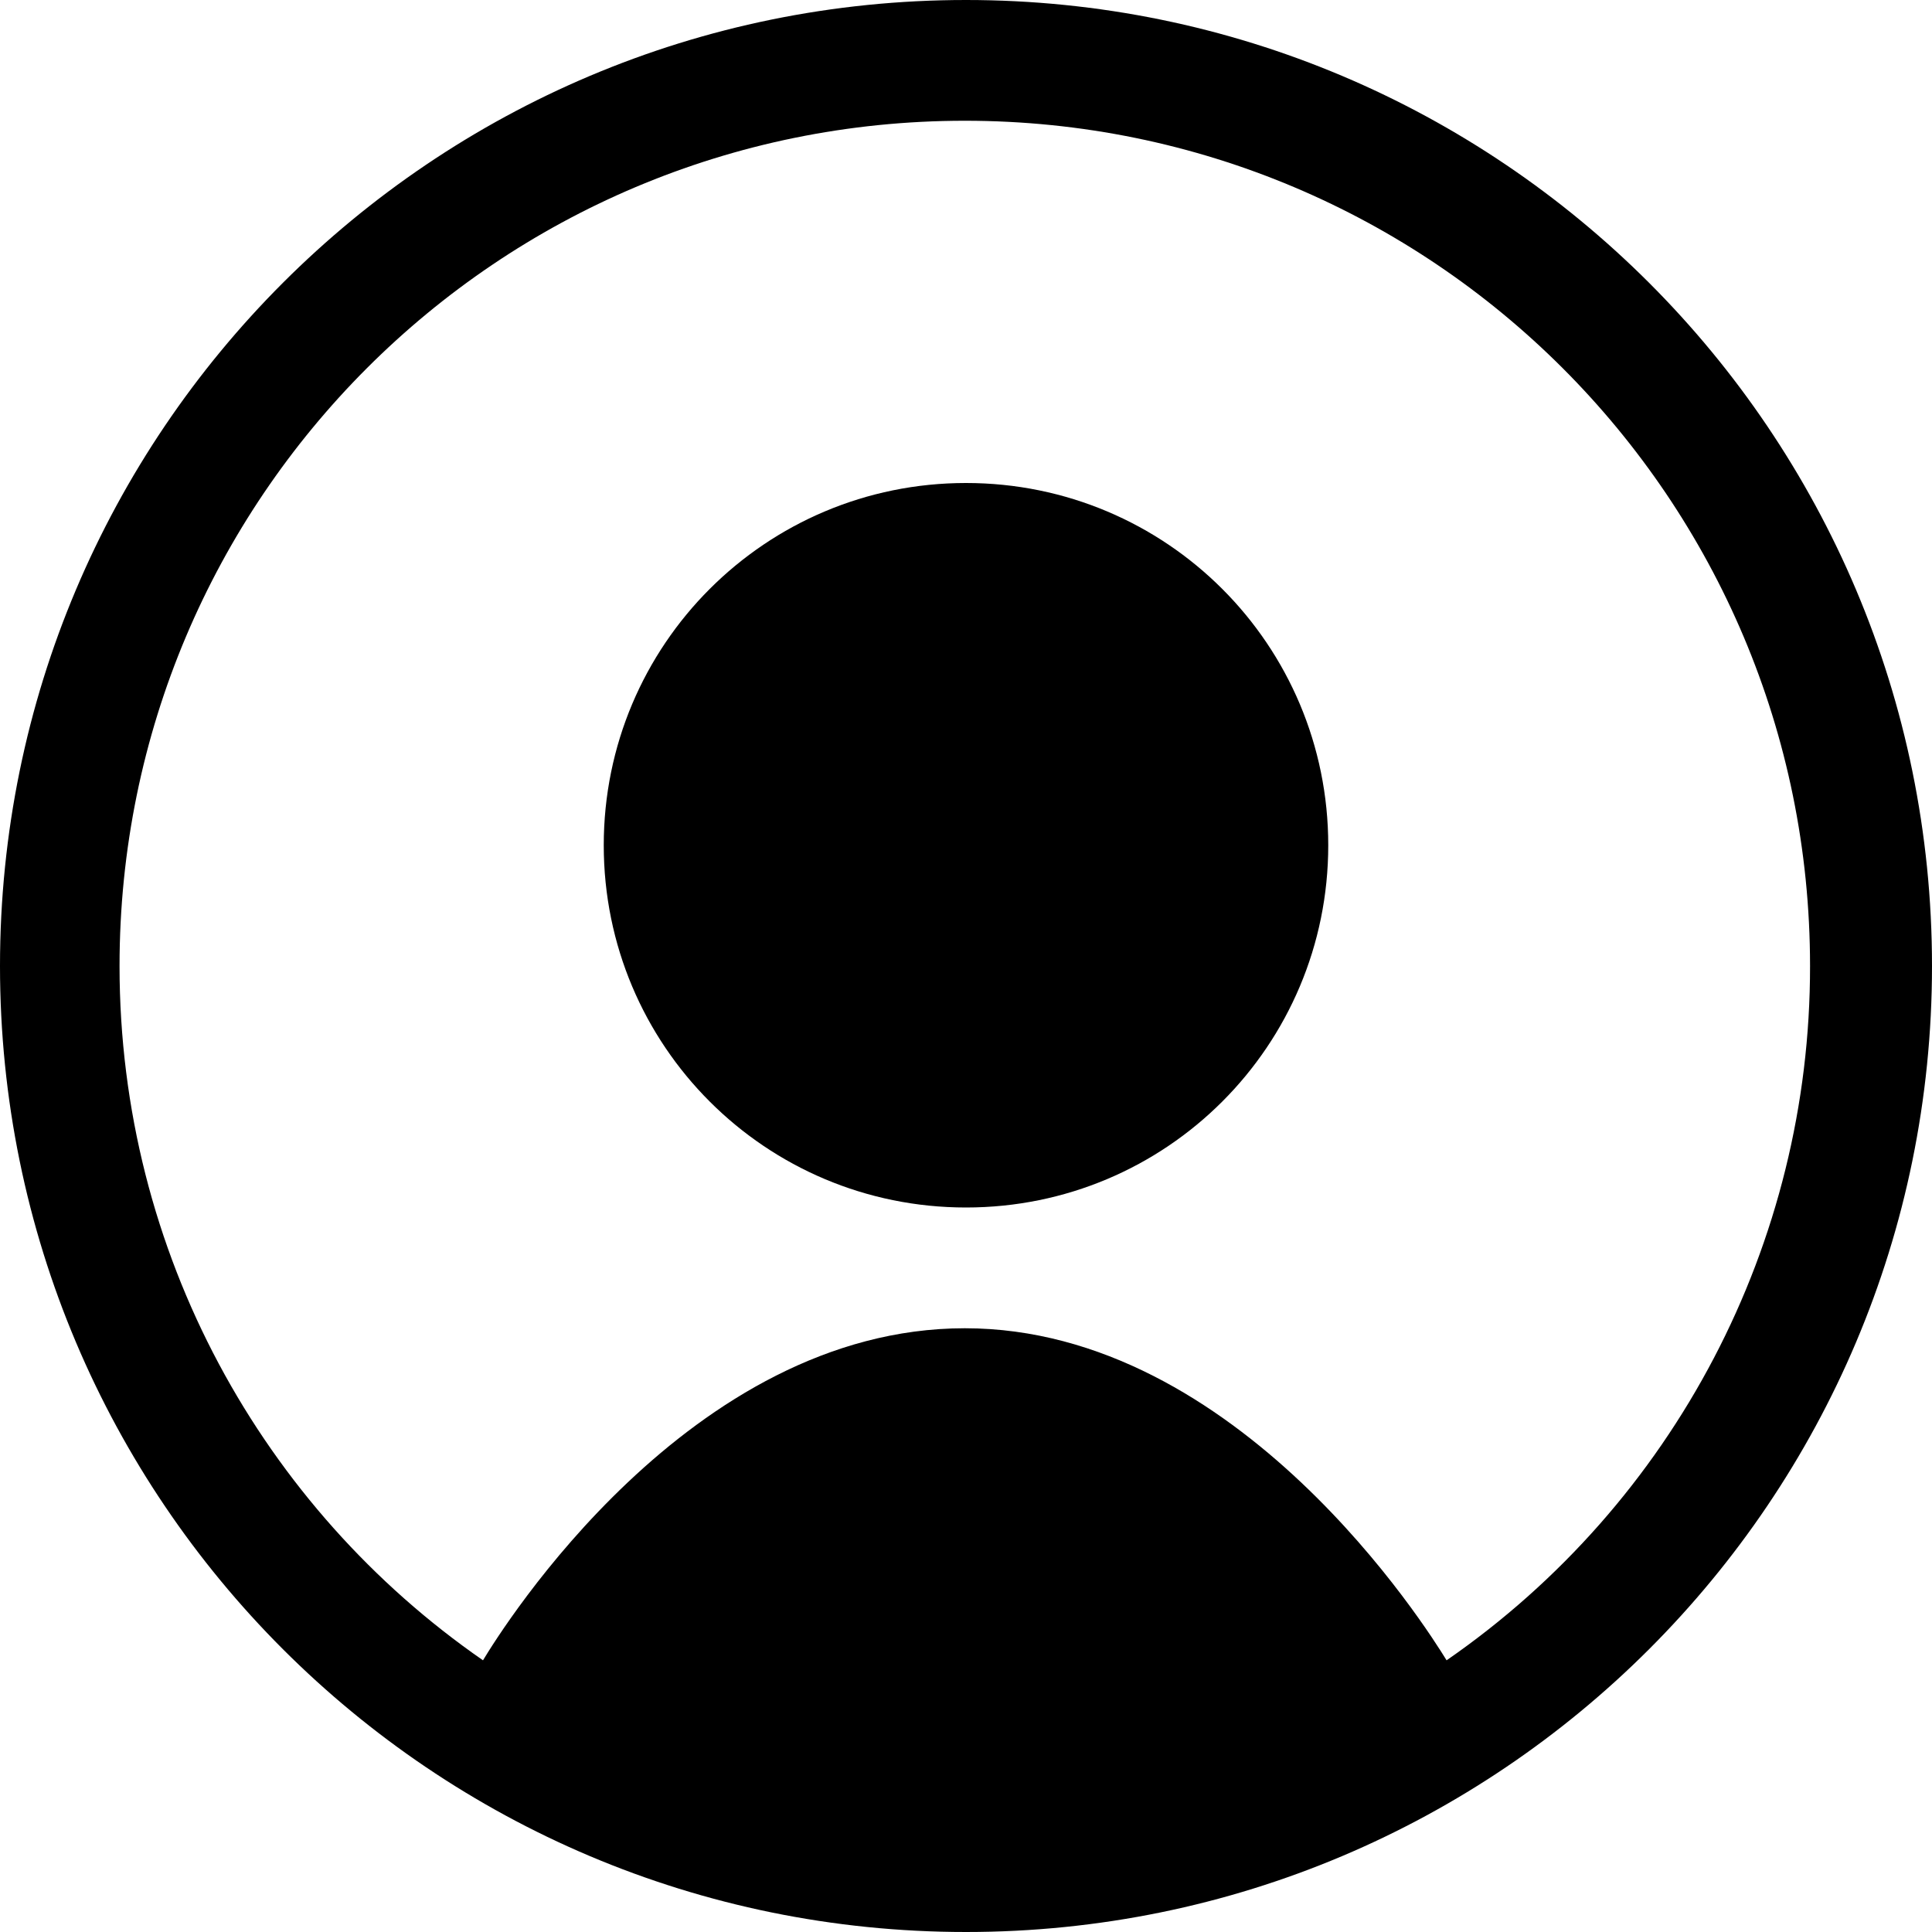
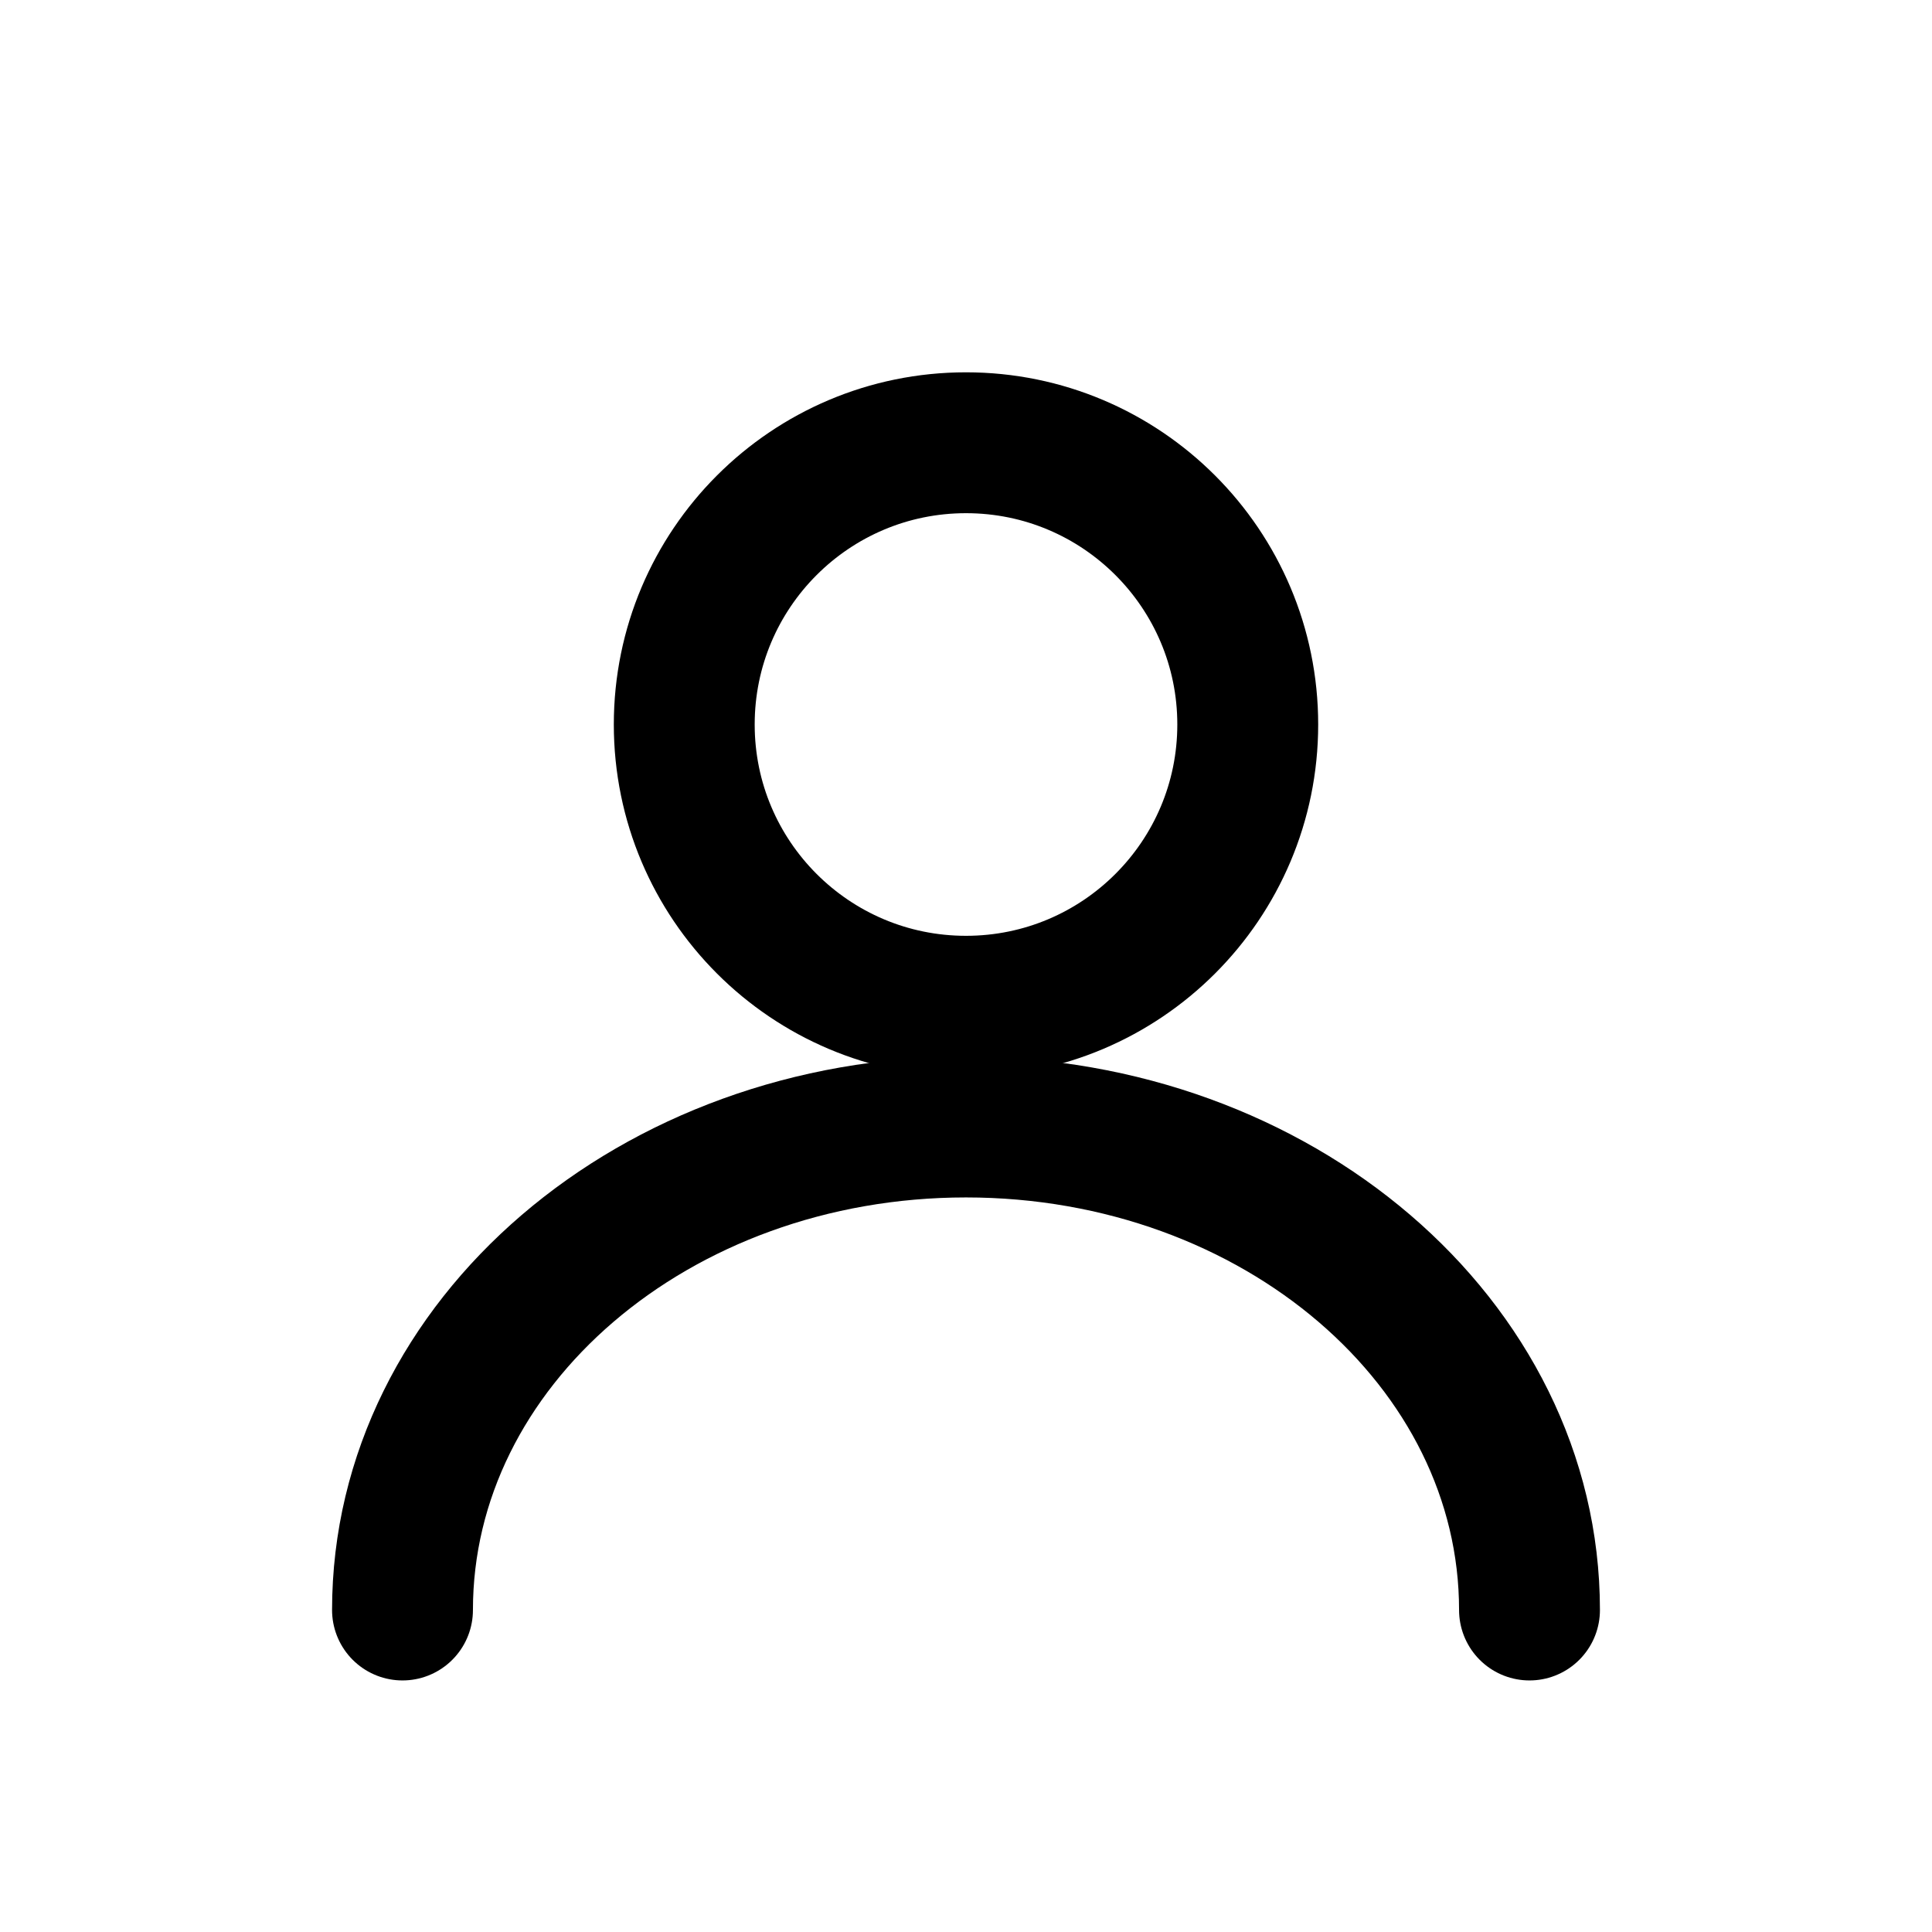
- <svg xmlns="http://www.w3.org/2000/svg" width="1em" height="1em" viewBox="0 0 16 16">
-   <path fill="currentColor" d="M11 7c0 1.66-1.34 3-3 3S5 8.66 5 7s1.34-3 3-3s3 1.34 3 3" />
-   <path fill="currentColor" fill-rule="evenodd" d="M16 8c0 4.42-3.58 8-8 8s-8-3.58-8-8s3.58-8 8-8s8 3.58 8 8M4 13.75C4.16 13.484 5.71 11 7.99 11c2.27 0 3.83 2.49 3.99 2.75A6.98 6.98 0 0 0 14.99 8c0-3.87-3.13-7-7-7s-7 3.13-7 7c0 2.38 1.19 4.49 3.01 5.75" clip-rule="evenodd" />
+ <svg xmlns="http://www.w3.org/2000/svg" width="48" height="48" viewBox="0 0 48 48" fill="none">
+   <circle cx="24" cy="18" r="7" stroke="#000000" stroke-width="3.5" stroke-linecap="round" stroke-linejoin="round" />
+   <path d="M10 40C10 33.373 16.268 28 24 28C31.732 28 38 33.373 38 40" stroke="#000000" stroke-width="3.5" stroke-linecap="round" stroke-linejoin="round" />
</svg>
